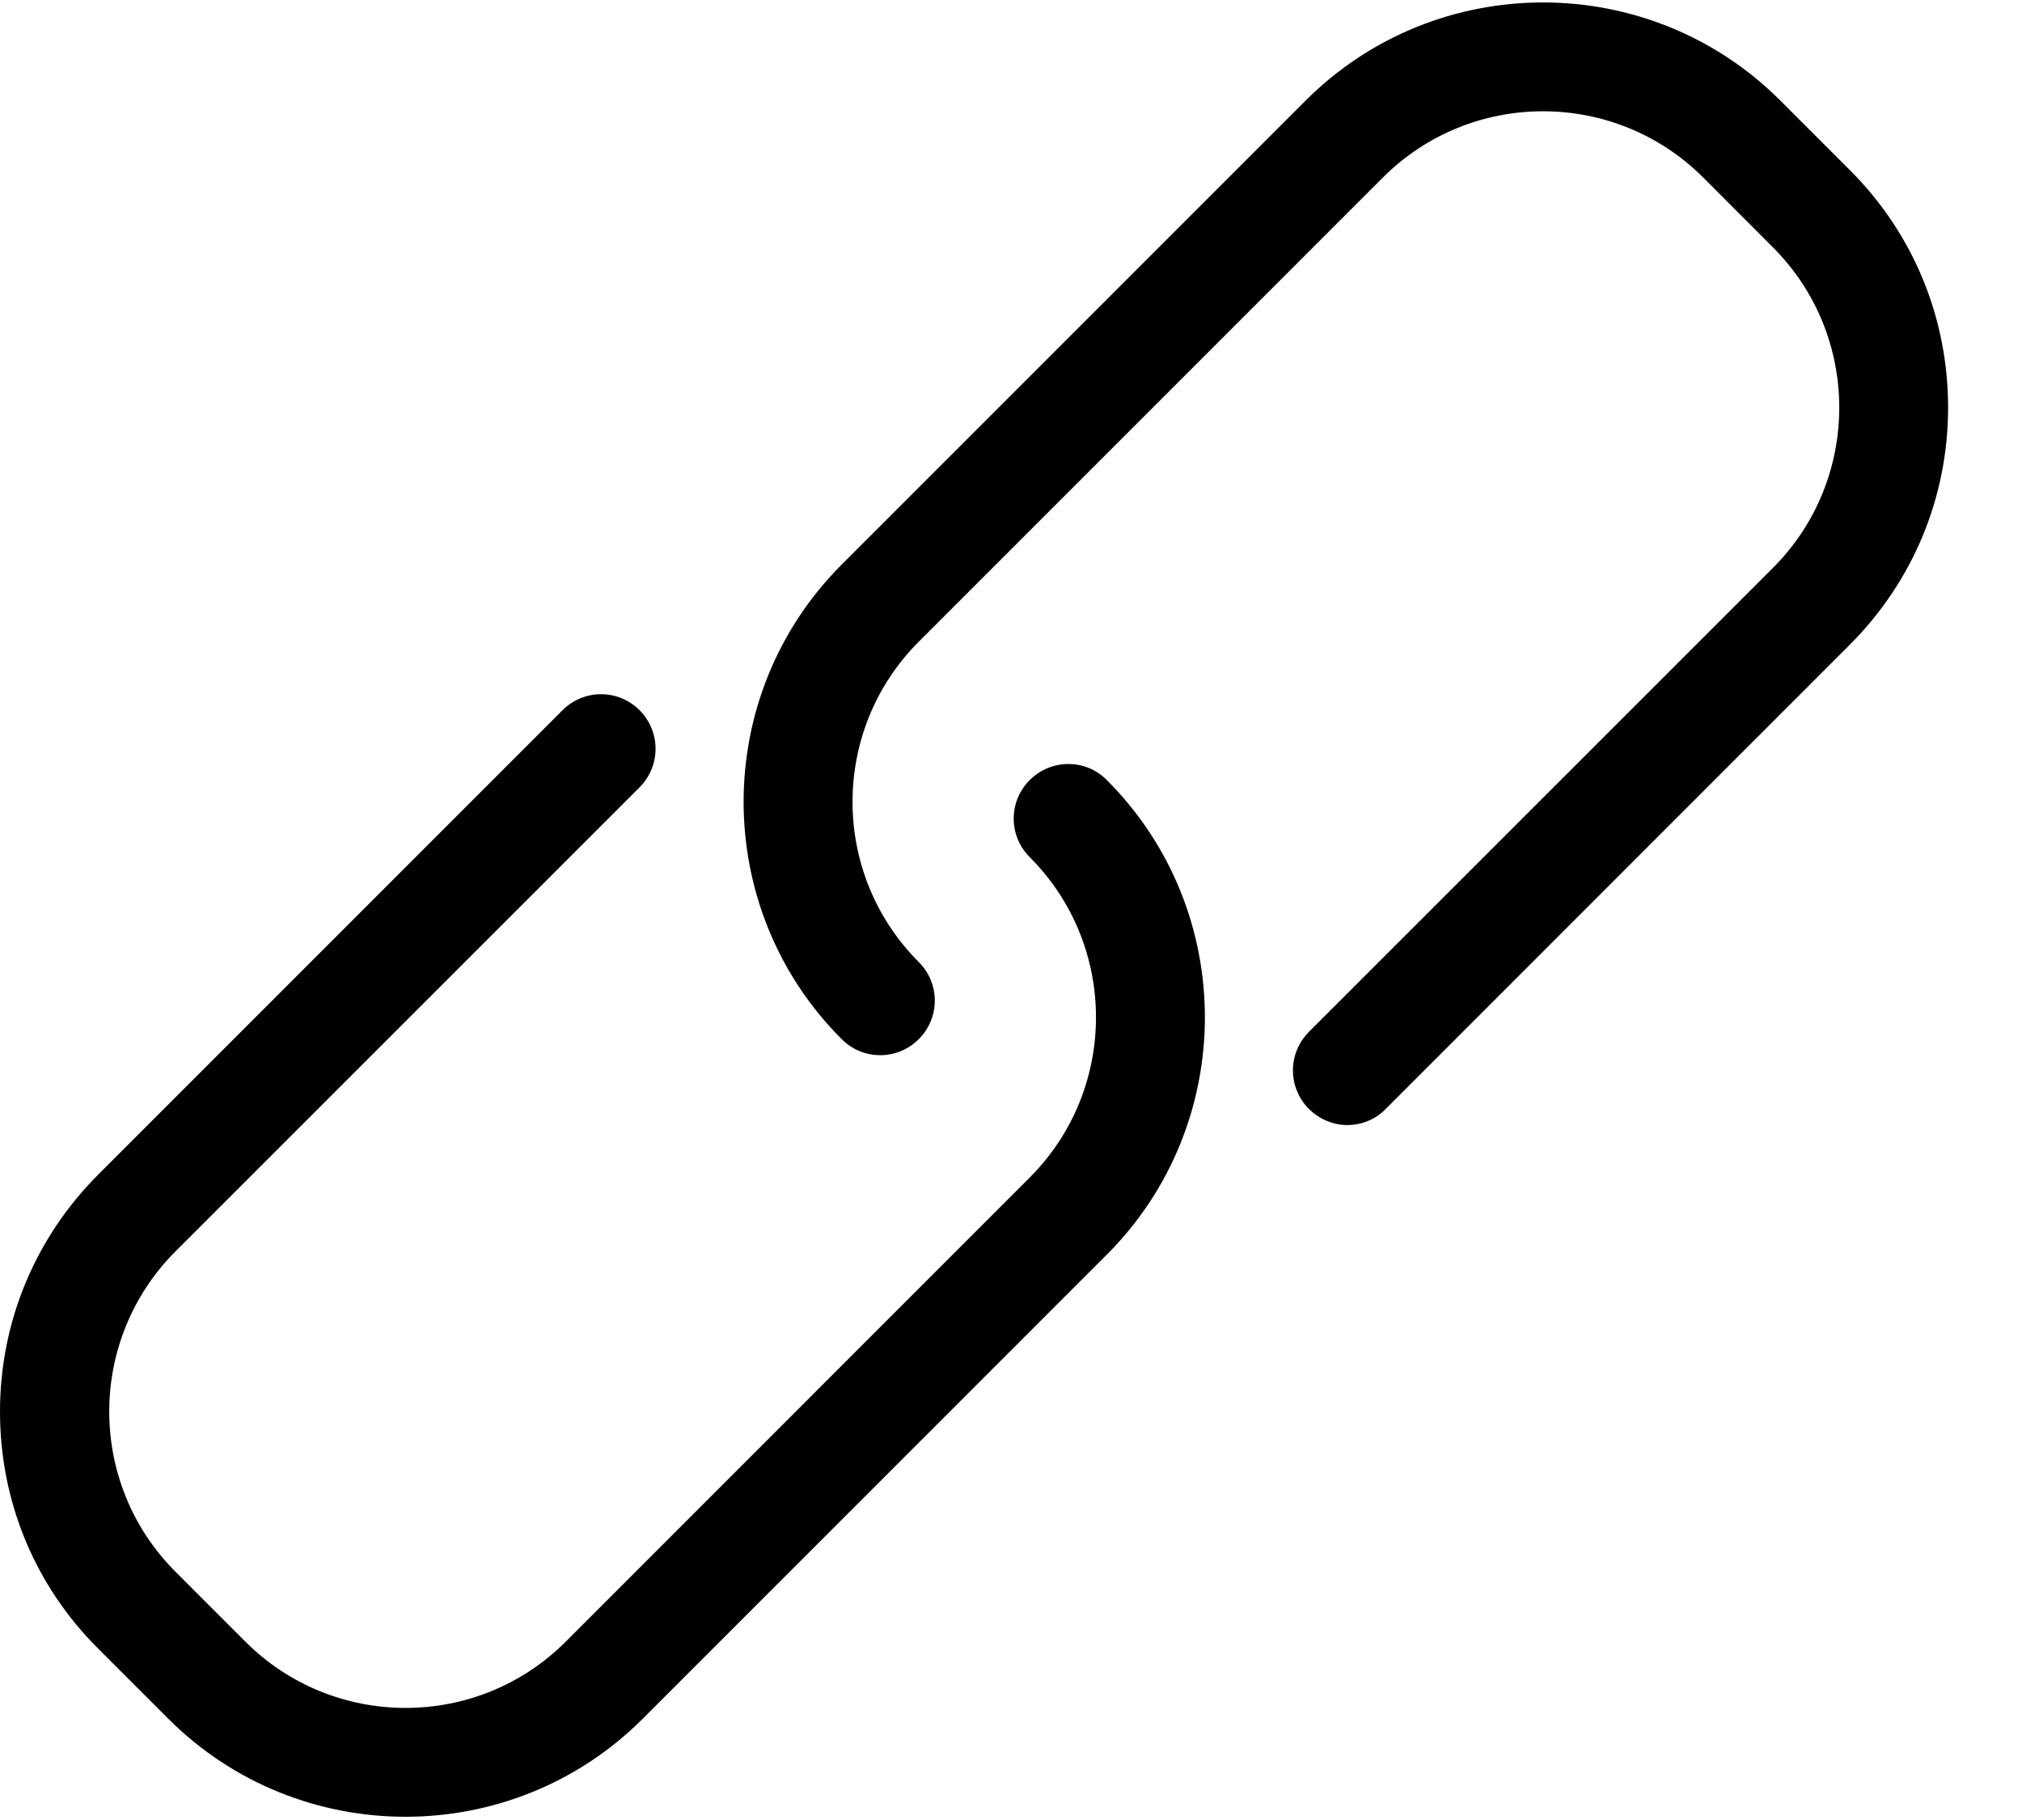
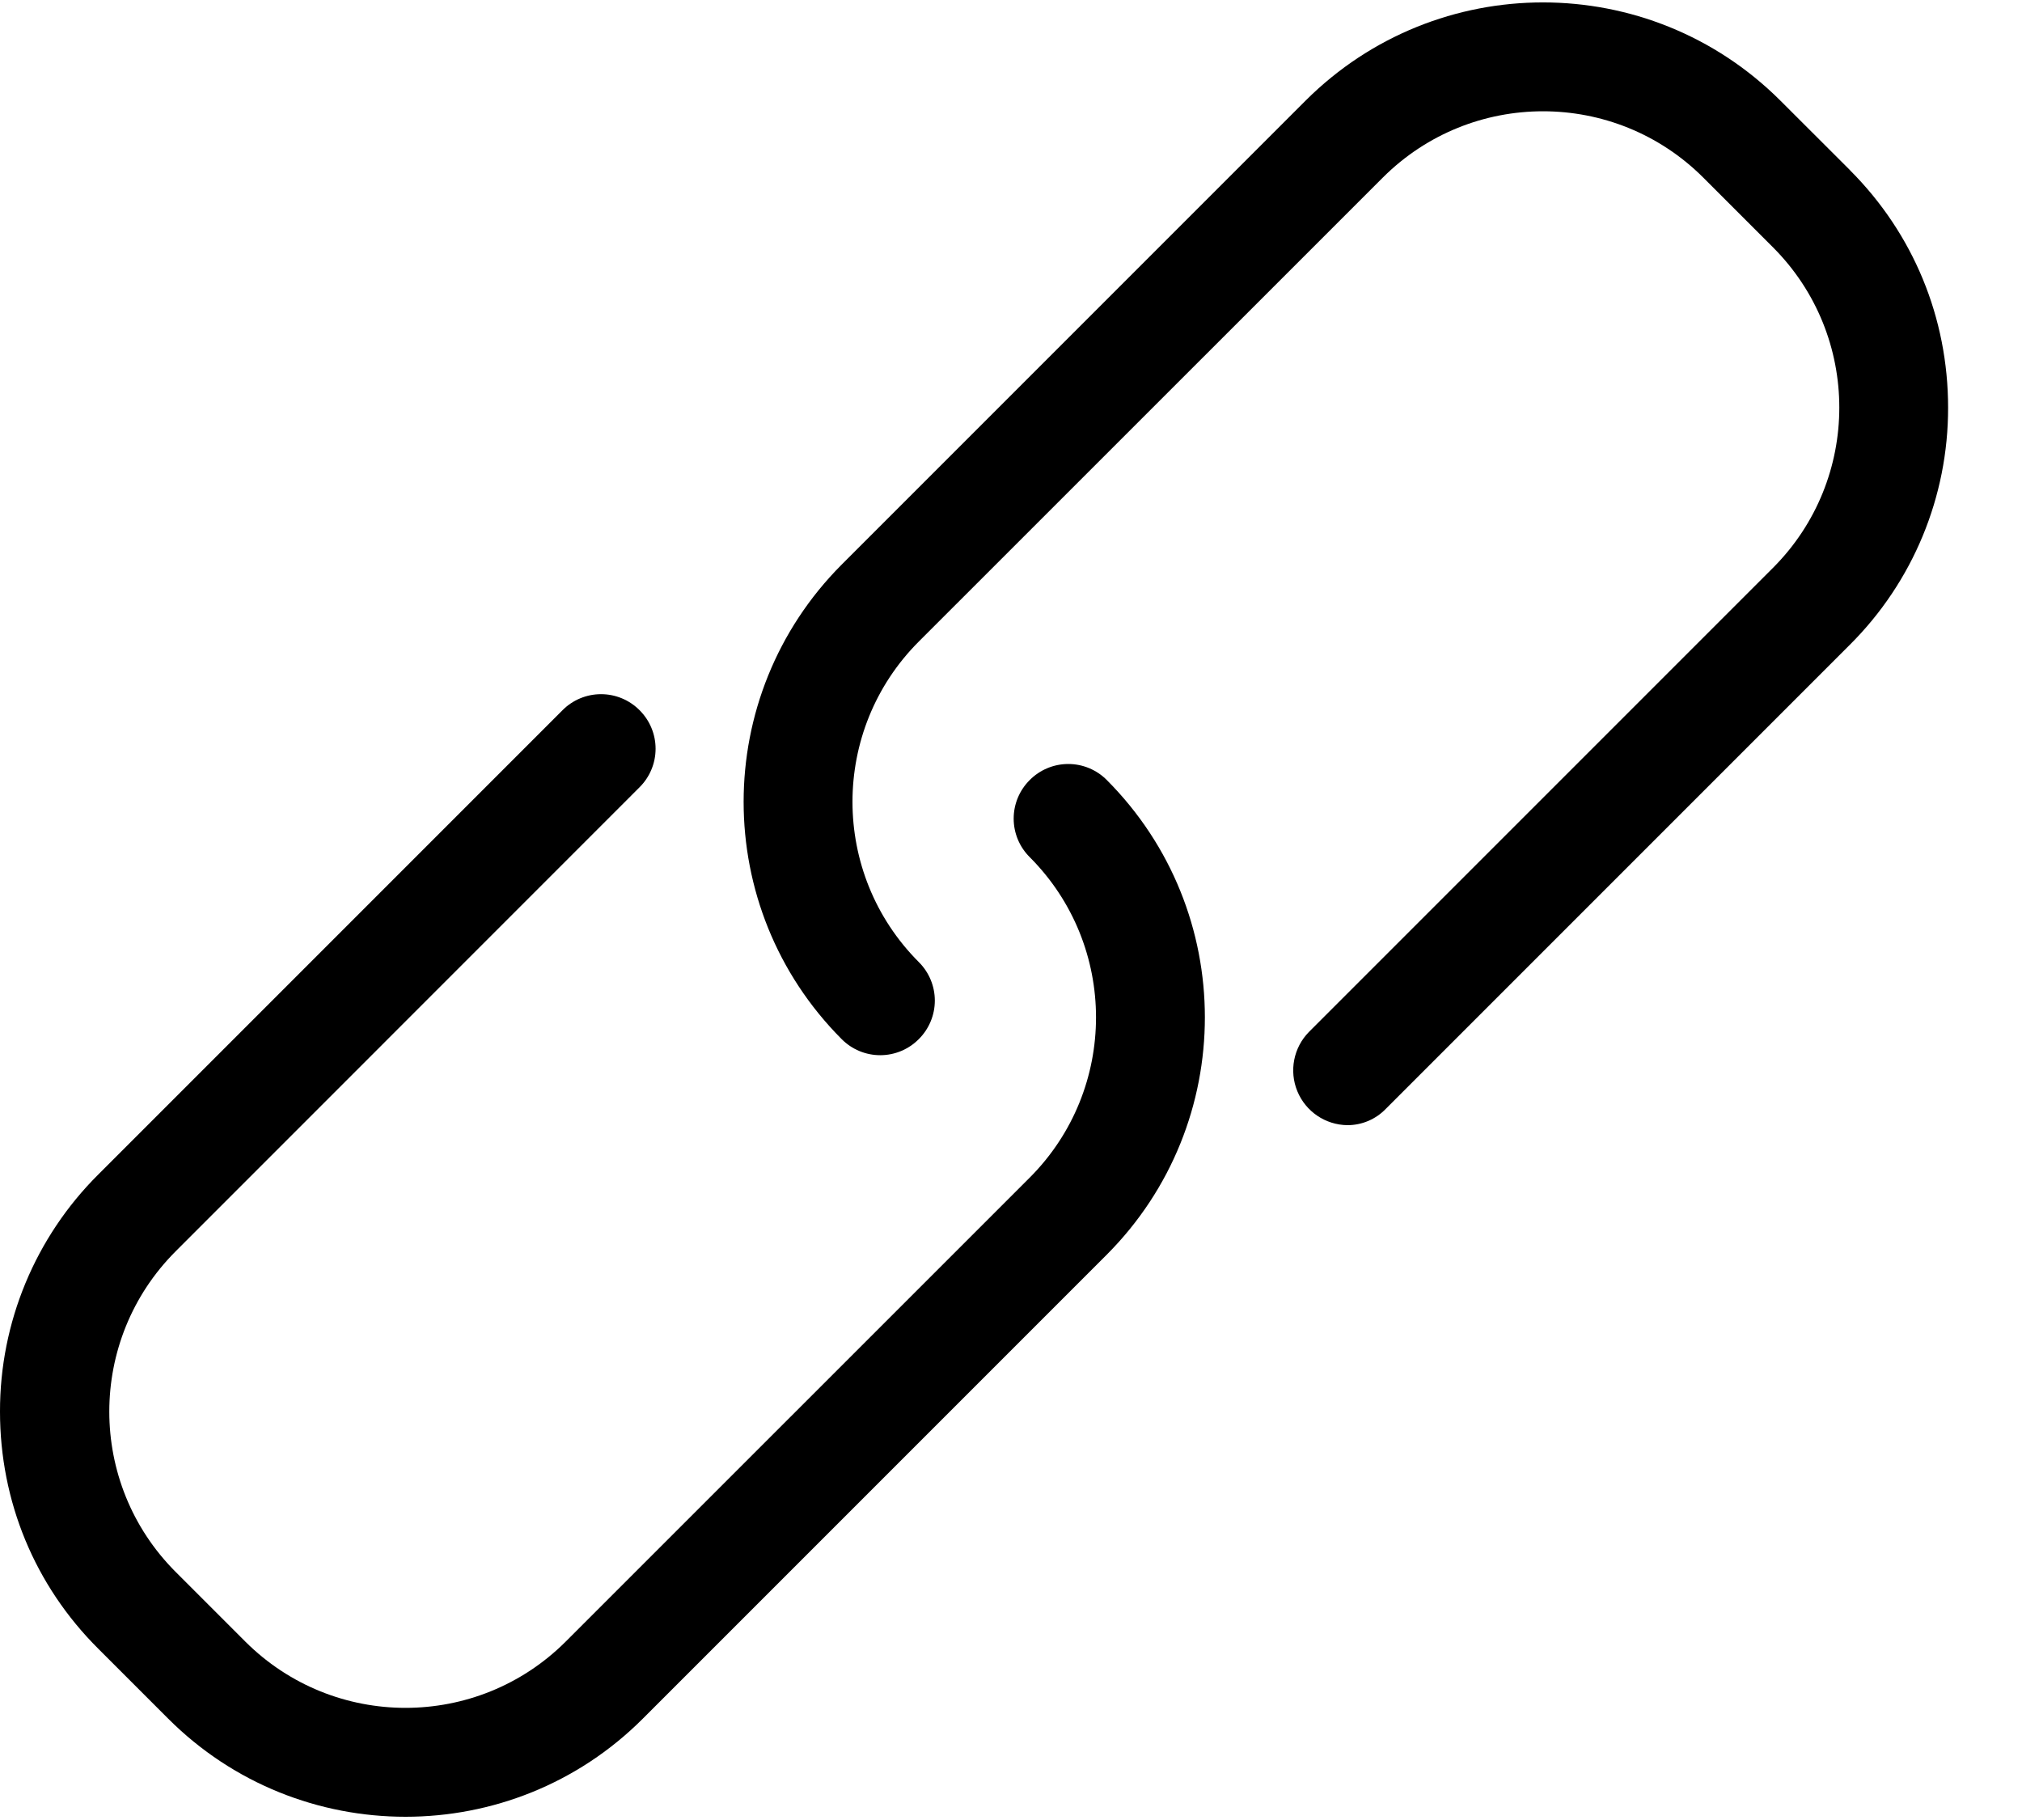
- <svg xmlns="http://www.w3.org/2000/svg" width="20px" height="18px" viewBox="0 0 20 18" version="1.1">
-   <defs />
-   <g id="Welcome" stroke="none" stroke-width="1" fill="none" fill-rule="evenodd">
-     <g id="3-submission-1440" transform="translate(-1250, -814)" fill="#000000" fill-rule="nonzero">
-       <g id="Group-5" transform="translate(1180, 814)">
-         <g id="download">
-           <g id="Group-4">
-             <g id="link" transform="translate(70, 0)">
-               <path d="M10.185,7.715 C9.974,7.926 9.974,8.266 10.185,8.477 C11.059,9.351 11.059,10.772 10.185,11.646 L5.596,16.236 C4.722,17.11 3.301,17.11 2.427,16.236 L1.736,15.545 C0.862,14.671 0.862,13.251 1.736,12.376 L6.326,7.787 C6.537,7.575 6.537,7.236 6.326,7.024 C6.114,6.813 5.775,6.813 5.564,7.024 L0.974,11.614 C0.347,12.241 0,13.075 0,13.961 C0,14.847 0.343,15.681 0.974,16.308 L1.664,16.998 C2.311,17.645 3.161,17.968 4.011,17.968 C4.861,17.968 5.711,17.645 6.358,16.998 L10.948,12.408 C12.241,11.115 12.241,9.008 10.948,7.715 C10.74,7.503 10.397,7.503 10.185,7.715 Z" id="Shape" />
-               <path d="M18.299,1.684 L17.609,0.994 C16.316,-0.299 14.208,-0.299 12.915,0.994 L8.325,5.584 C7.032,6.877 7.032,8.984 8.325,10.277 C8.537,10.489 8.876,10.489 9.088,10.277 C9.299,10.066 9.299,9.726 9.088,9.515 C8.214,8.641 8.214,7.22 9.088,6.346 L13.678,1.756 C14.552,0.882 15.973,0.882 16.847,1.756 L17.537,2.447 C18.411,3.321 18.411,4.741 17.537,5.616 L12.947,10.205 C12.736,10.417 12.736,10.756 12.947,10.968 C13.051,11.071 13.191,11.127 13.326,11.127 C13.462,11.127 13.602,11.075 13.706,10.968 L18.295,6.378 C18.922,5.751 19.269,4.917 19.269,4.031 C19.269,3.145 18.926,2.311 18.299,1.684 Z" id="Shape" />
-             </g>
-           </g>
-         </g>
-       </g>
-     </g>
-   </g>
+ <svg xmlns="http://www.w3.org/2000/svg" width="20" height="18">
+   <path d="M10.185 7.715a.537.537 0 0 0 0 .762 2.243 2.243 0 0 1 0 3.17l-4.59 4.589a2.243 2.243 0 0 1-3.168 0l-.69-.69a2.243 2.243 0 0 1 0-3.17l4.589-4.59a.537.537 0 0 0 0-.762.537.537 0 0 0-.762 0l-4.59 4.59A3.3 3.3 0 0 0 0 13.961c0 .886.343 1.72.974 2.347l.69.69c.647.647 1.497.97 2.347.97.85 0 1.7-.323 2.347-.97l4.59-4.59a3.324 3.324 0 0 0 0-4.693.537.537 0 0 0-.763 0Z" />
+   <path d="m18.3 1.684-.691-.69a3.324 3.324 0 0 0-4.694 0l-4.59 4.59a3.324 3.324 0 0 0 0 4.693.537.537 0 0 0 .763 0 .537.537 0 0 0 0-.762 2.243 2.243 0 0 1 0-3.17l4.59-4.589a2.243 2.243 0 0 1 3.169 0l.69.69a2.243 2.243 0 0 1 0 3.17l-4.59 4.59a.542.542 0 0 0 .38.922.526.526 0 0 0 .379-.16l4.59-4.59a3.3 3.3 0 0 0 .973-2.347c0-.886-.343-1.72-.97-2.347Z" />
</svg>
